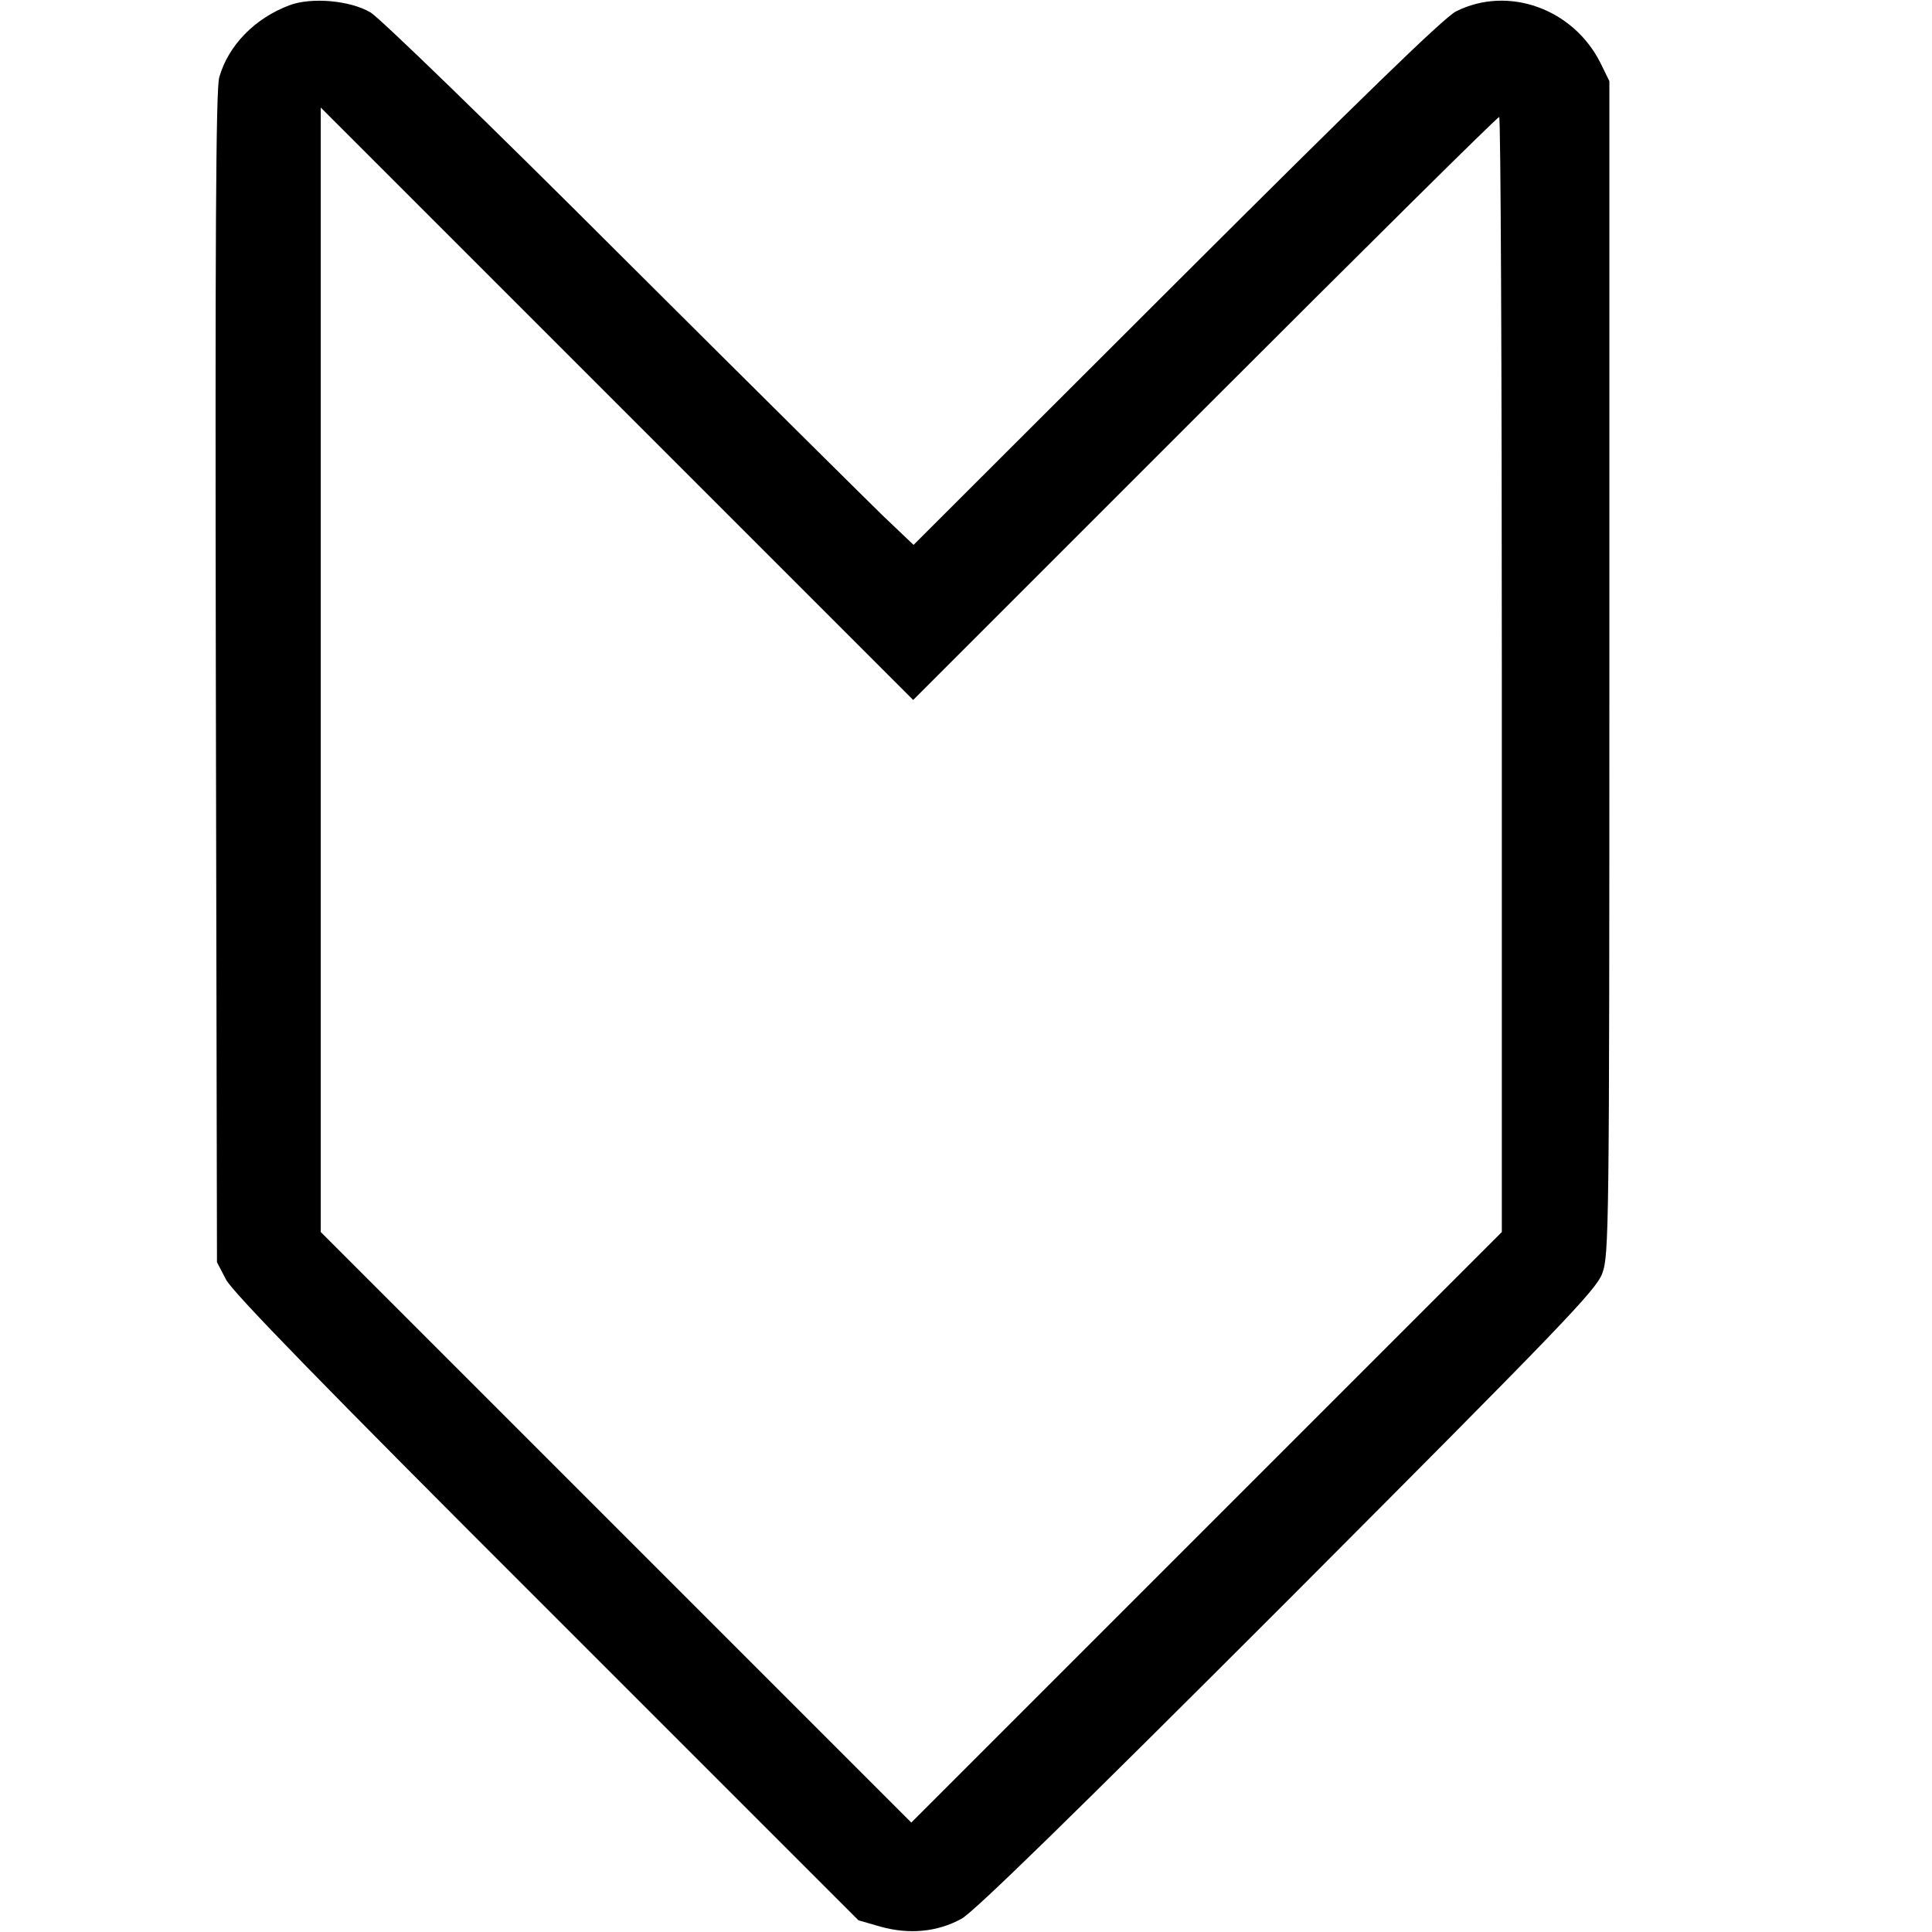
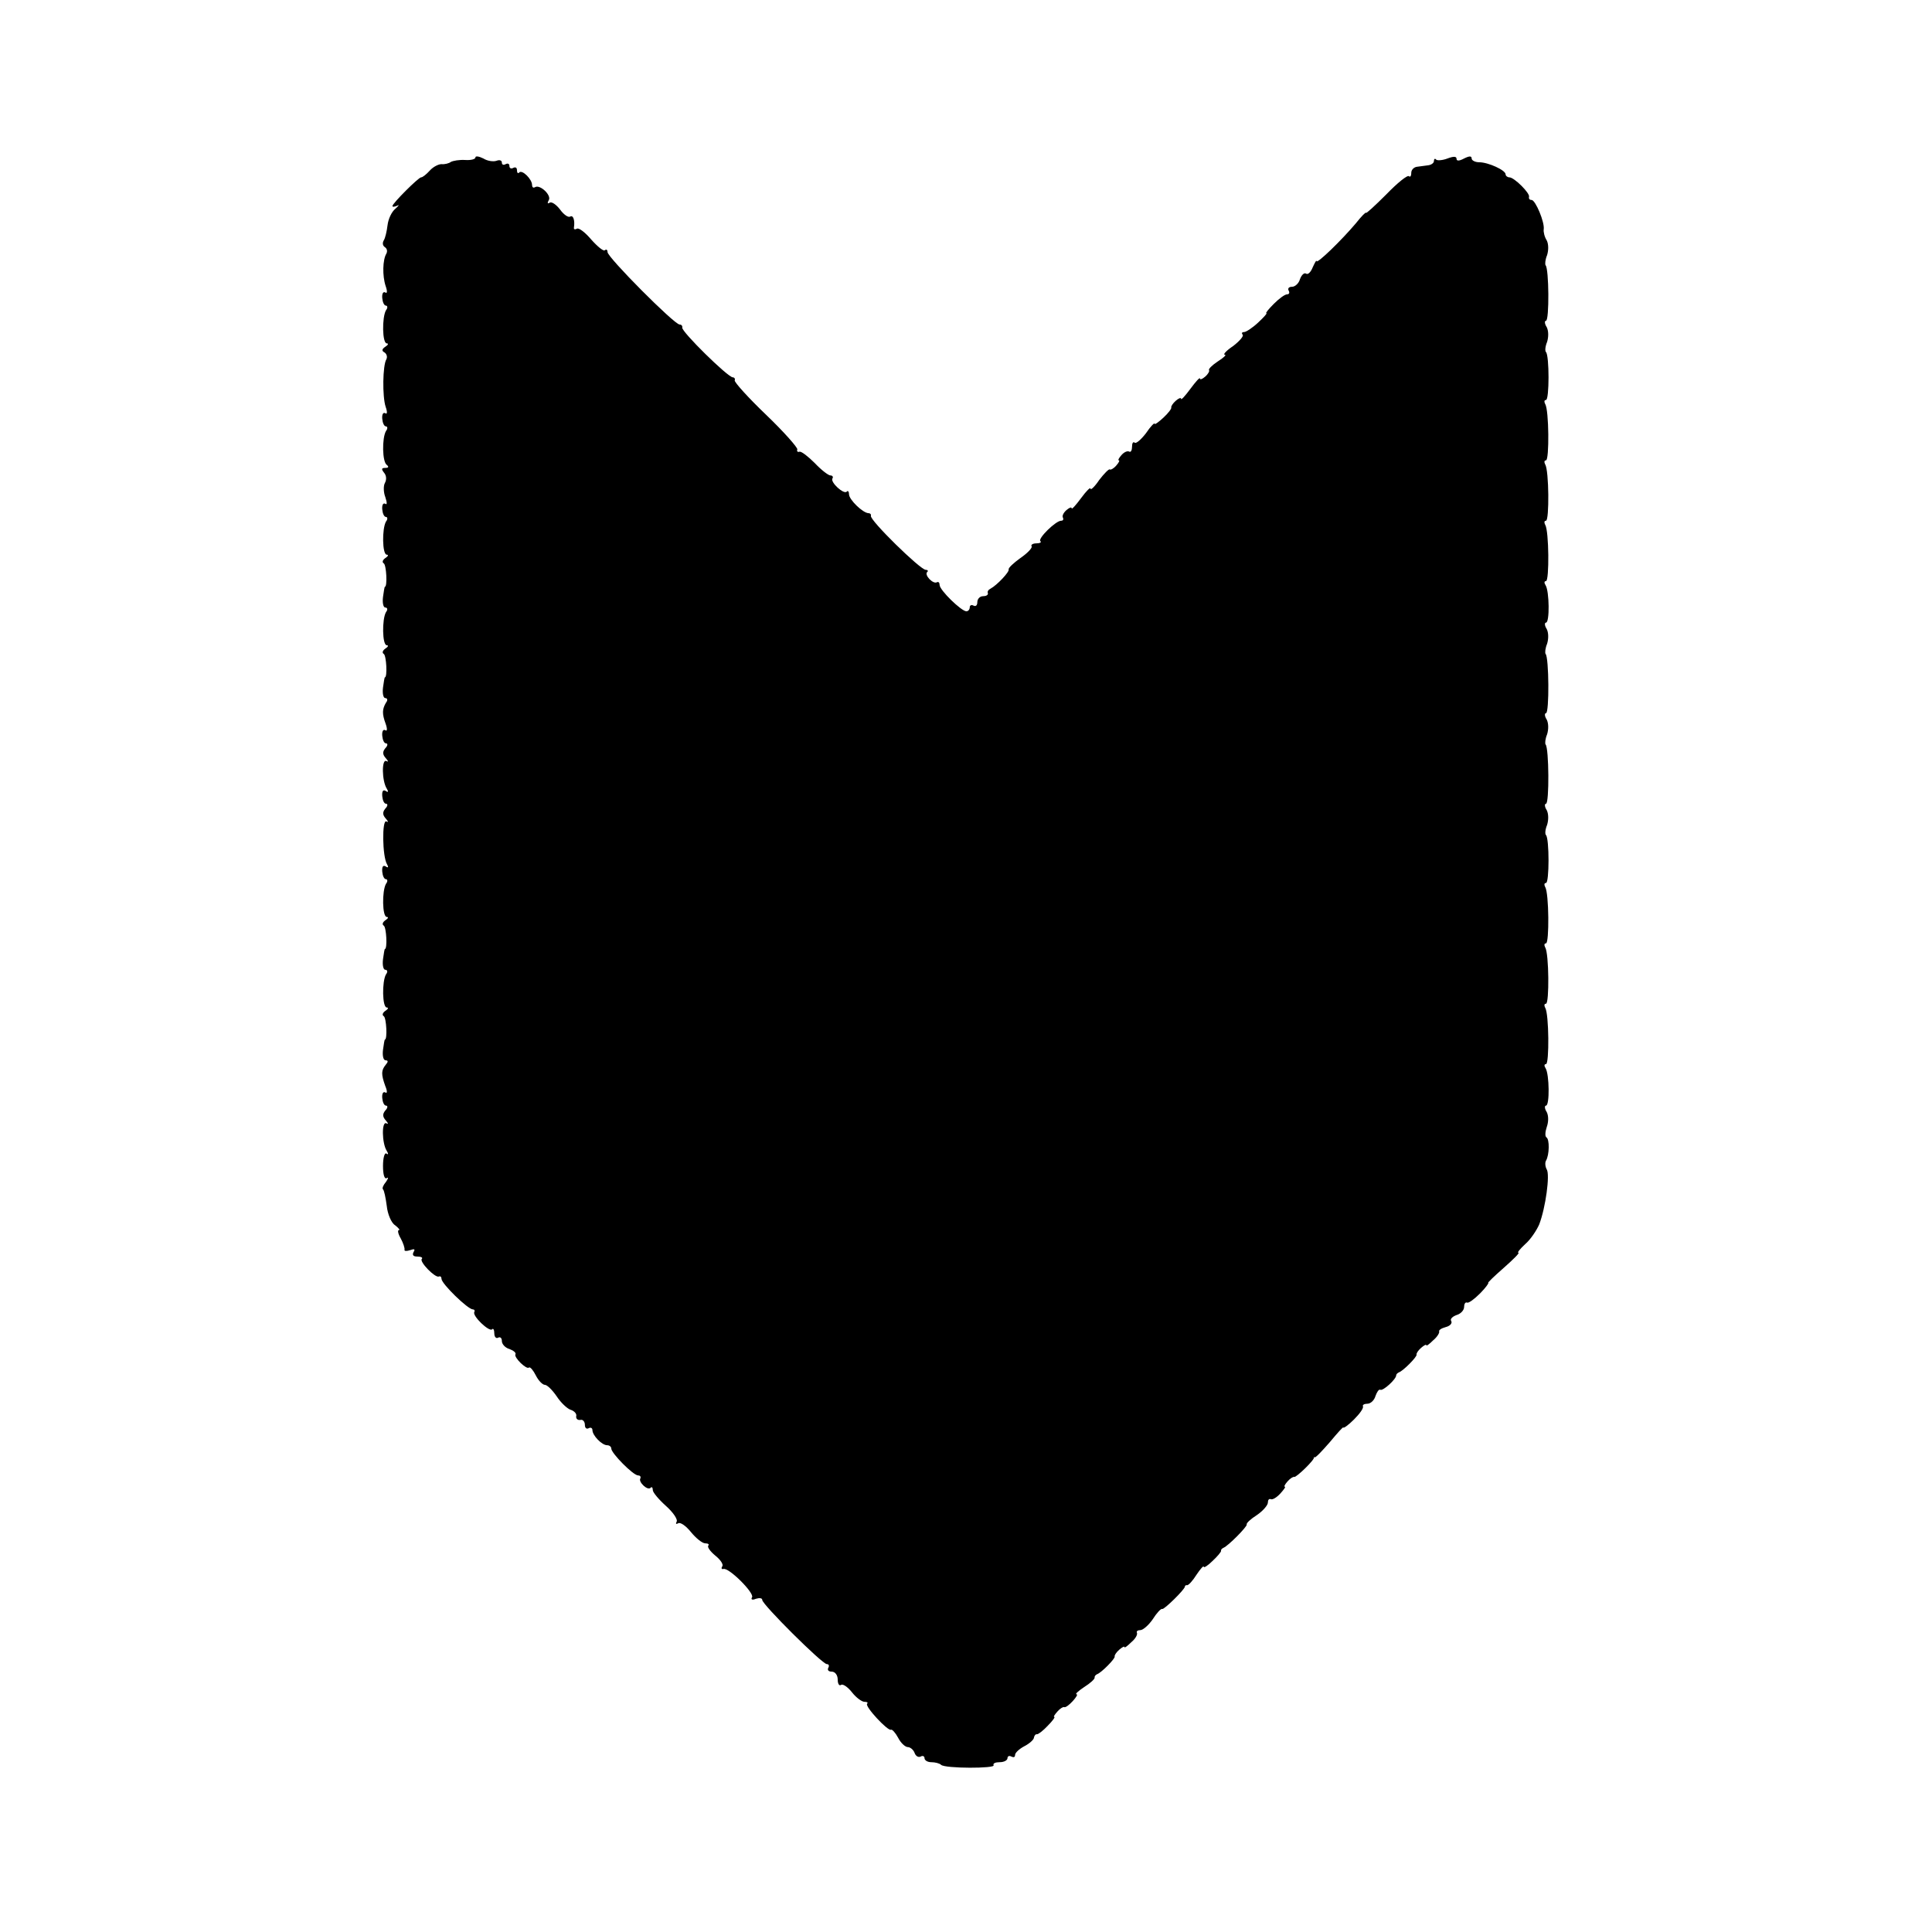
<svg xmlns="http://www.w3.org/2000/svg" version="1.0" width="512pt" height="512pt" viewBox="0 0 512 512" preserveAspectRatio="xMidYMid meet">
  <g transform="translate(0,512) scale(0.1,-0.1)" fill="#000000" stroke="none">
-     <path d="M767 5106 c-91 -34 -162 -106 -186 -191 -9 -30 -11 -442 -9 -1590 l3 -1550 24 -46 c17 -33 256 -279 850 -872 l826 -826 59 -17 c76 -21 150 -14 214 21 34 19 289 268 864 843 724 726 818 823 834 867 18 48 19 110 19 1605 l0 1555 -23 47 c-72 145 -245 207 -383 138 -31 -15 -251 -229 -741 -718 l-697 -696 -83 79 c-45 44 -360 356 -698 693 -338 338 -634 625 -658 639 -54 32 -157 41 -215 19z m2426 -1068 c424 424 775 772 780 772 4 0 7 -665 7 -1477 l0 -1478 -782 -782 -783 -783 -782 782 -783 783 0 1490 0 1490 785 -785 785 -785 773 773z" />
+     <path d="M1260 4703 c0 -5 -12 -8 -27 -7 -16 1 -32 -2 -38 -5 -5 -4 -17 -7 -25 -6 -8 0 -22 -7 -31 -17 -9 -10 -19 -18 -23 -18 -7 0 -76 -69 -76 -76 0 -3 6 -2 13 1 6 4 4 0 -5 -8 -10 -8 -19 -27 -21 -44 -2 -16 -6 -34 -10 -40 -4 -7 -3 -14 3 -18 6 -4 7 -11 4 -17 -10 -16 -11 -59 -2 -86 5 -14 4 -21 -1 -17 -6 3 -9 -4 -8 -15 1 -11 5 -20 10 -20 4 0 5 -6 0 -12 -11 -19 -10 -88 2 -88 5 0 4 -4 -4 -9 -9 -6 -10 -11 -2 -15 6 -4 8 -12 5 -18 -10 -16 -11 -99 -2 -126 5 -14 4 -21 -1 -17 -6 3 -9 -4 -8 -15 1 -11 5 -20 10 -20 4 0 5 -6 0 -12 -11 -19 -10 -82 2 -90 6 -5 5 -8 -4 -8 -10 0 -11 -3 -3 -13 6 -7 7 -18 2 -27 -4 -7 -4 -24 1 -37 5 -15 5 -22 0 -18 -6 3 -9 -4 -8 -15 1 -11 5 -20 10 -20 4 0 5 -6 0 -12 -11 -19 -10 -88 2 -88 5 0 4 -4 -4 -9 -7 -5 -9 -11 -4 -14 7 -4 10 -62 3 -62 -1 0 -3 -12 -5 -27 -2 -16 1 -28 6 -28 6 0 7 -6 2 -12 -11 -19 -10 -88 2 -88 5 0 4 -4 -4 -9 -7 -5 -9 -11 -4 -14 7 -4 10 -62 3 -62 -1 0 -3 -12 -5 -27 -2 -16 1 -28 6 -28 6 0 7 -6 2 -12 -10 -17 -11 -29 -1 -56 5 -14 4 -21 -1 -17 -6 3 -9 -4 -8 -15 1 -11 5 -20 10 -20 5 0 5 -6 -2 -13 -8 -10 -7 -17 2 -27 6 -7 7 -10 1 -7 -13 7 -12 -53 1 -73 5 -8 4 -11 -3 -6 -7 4 -10 -1 -9 -14 1 -11 5 -20 10 -20 5 0 5 -6 -2 -13 -8 -10 -7 -17 2 -27 6 -7 7 -10 1 -7 -12 7 -11 -94 2 -114 4 -7 3 -10 -4 -5 -7 4 -10 -1 -9 -14 1 -11 5 -20 10 -20 4 0 5 -6 0 -12 -11 -19 -10 -88 2 -88 5 0 4 -4 -4 -9 -7 -5 -9 -11 -4 -14 7 -4 10 -62 3 -62 -1 0 -3 -12 -5 -27 -2 -16 1 -28 6 -28 6 0 7 -6 2 -12 -11 -19 -10 -88 2 -88 5 0 4 -4 -4 -9 -7 -5 -9 -11 -4 -14 7 -4 10 -62 3 -62 -1 0 -3 -12 -5 -27 -2 -16 1 -28 7 -28 7 0 7 -4 0 -12 -12 -15 -12 -25 -1 -56 6 -14 5 -21 0 -17 -6 3 -9 -4 -8 -15 1 -11 5 -20 10 -20 5 0 5 -6 -2 -13 -8 -10 -7 -17 2 -27 6 -7 7 -10 1 -7 -13 7 -12 -53 1 -73 5 -8 4 -11 -1 -7 -5 3 -9 -12 -9 -33 0 -23 4 -36 10 -32 5 3 4 -1 -2 -10 -7 -8 -11 -17 -8 -20 3 -2 7 -22 10 -44 2 -21 12 -45 22 -51 9 -7 14 -13 10 -13 -4 0 -2 -10 5 -22 7 -13 11 -26 10 -30 -1 -4 6 -4 15 -1 11 4 14 3 9 -5 -4 -8 -1 -12 10 -12 10 0 15 -3 12 -6 -8 -7 35 -51 45 -47 4 2 7 -1 7 -6 0 -13 70 -81 83 -81 4 0 6 -3 4 -7 -6 -10 39 -53 47 -46 3 4 6 -1 6 -11 0 -9 5 -14 10 -11 6 3 10 -1 10 -9 0 -8 9 -18 20 -21 11 -4 18 -10 16 -14 -5 -8 30 -42 36 -35 3 2 11 -7 18 -21 7 -14 18 -25 24 -25 6 0 20 -14 31 -30 11 -17 28 -33 37 -36 10 -3 17 -11 15 -17 -1 -7 4 -11 11 -10 6 2 12 -4 12 -13 0 -8 4 -12 10 -9 5 3 10 1 10 -5 0 -14 25 -40 39 -40 6 0 11 -4 11 -9 0 -12 58 -71 71 -71 5 0 8 -3 6 -8 -6 -9 19 -33 27 -25 3 4 6 1 6 -6 0 -6 16 -25 35 -42 19 -17 32 -36 28 -42 -3 -5 -1 -7 4 -4 6 4 21 -7 34 -23 13 -16 30 -30 38 -30 8 0 11 -3 8 -6 -3 -4 5 -15 18 -26 14 -11 23 -24 19 -29 -3 -5 -2 -8 3 -7 14 5 83 -64 76 -75 -4 -6 1 -8 10 -4 10 3 17 2 17 -3 0 -12 159 -170 171 -170 6 0 7 -5 4 -10 -3 -6 1 -10 9 -10 9 0 16 -9 16 -21 0 -11 4 -18 9 -14 5 3 18 -6 29 -20 11 -14 26 -25 33 -25 7 0 10 -2 7 -5 -7 -7 55 -73 63 -69 3 2 12 -8 19 -21 7 -14 19 -25 26 -25 6 0 15 -7 18 -16 3 -8 10 -12 16 -9 5 3 10 1 10 -4 0 -6 8 -11 18 -11 10 0 22 -3 26 -7 10 -10 146 -10 139 -1 -2 5 5 8 16 8 12 0 21 5 21 11 0 5 5 7 10 4 6 -3 10 -2 10 4 0 6 11 16 24 23 14 7 26 18 26 23 1 6 5 10 8 9 4 0 17 10 29 23 12 12 20 23 17 23 -3 0 1 6 8 14 7 8 15 13 18 12 3 -2 13 5 23 16 9 10 14 18 10 18 -5 0 5 9 20 19 16 10 28 21 28 25 -1 3 2 7 6 9 12 4 49 42 47 47 -1 3 4 11 12 18 8 7 14 10 14 7 0 -3 8 3 18 13 11 9 17 20 15 25 -2 4 2 7 9 7 7 0 22 13 33 29 10 16 22 29 25 27 5 -2 59 51 60 59 0 3 3 5 6 4 4 0 15 12 25 28 10 15 19 25 19 21 0 -4 11 3 23 15 13 12 23 24 23 27 -1 3 2 6 6 8 13 5 64 57 62 62 -2 3 11 15 27 25 16 11 29 26 29 33 0 7 3 11 8 9 4 -2 15 4 25 15 9 10 15 18 12 18 -3 0 0 6 7 14 7 8 15 13 18 12 5 -2 56 47 52 52 -1 1 0 1 2 0 2 -2 20 17 40 40 20 24 36 42 36 39 0 -3 13 6 28 21 15 15 26 30 24 35 -2 4 4 7 12 7 8 0 18 9 21 20 4 11 9 19 13 17 7 -4 42 28 42 38 0 3 3 6 7 8 12 4 49 42 47 47 -1 3 4 11 12 18 8 7 14 10 14 7 0 -3 8 3 18 13 11 9 17 20 16 23 -2 4 6 9 17 12 12 3 18 10 15 16 -4 5 3 12 14 16 11 3 20 13 20 21 0 8 3 14 8 12 4 -2 19 9 34 24 15 15 24 28 22 28 -3 0 16 18 41 40 25 22 43 40 39 40 -4 0 4 10 18 23 14 12 30 36 37 52 17 44 29 132 20 146 -4 7 -5 18 -2 23 9 15 10 57 1 62 -4 3 -3 15 1 27 5 14 5 30 0 40 -6 9 -6 17 -2 17 10 0 9 83 -1 99 -4 6 -4 11 1 11 9 0 8 134 -2 149 -3 6 -3 11 2 11 9 0 8 134 -2 149 -3 6 -3 11 2 11 9 0 8 134 -2 149 -3 6 -3 11 2 11 9 0 9 118 0 127 -3 3 -2 15 3 27 4 13 4 29 -1 39 -6 9 -6 17 -2 17 9 0 8 148 -1 157 -2 3 -1 15 4 27 4 13 4 29 -1 39 -6 9 -6 17 -2 17 9 0 8 148 -1 157 -2 3 -1 15 4 27 4 13 4 29 -1 39 -6 9 -6 17 -2 17 10 0 9 83 -1 99 -4 6 -4 11 1 11 9 0 8 134 -2 149 -3 6 -3 11 2 11 9 0 8 134 -2 149 -3 6 -3 11 2 11 9 0 8 134 -2 149 -3 6 -3 11 2 11 9 0 9 118 0 127 -3 3 -2 15 3 27 4 13 4 29 -1 39 -6 9 -6 17 -2 17 9 0 8 138 -1 147 -2 3 -1 15 4 27 4 13 4 29 -1 39 -6 9 -9 23 -8 29 3 19 -22 78 -32 78 -5 0 -8 3 -7 8 4 9 -39 52 -52 52 -5 0 -10 4 -10 8 0 11 -46 32 -70 32 -11 0 -20 5 -20 10 0 7 -6 7 -20 0 -13 -7 -20 -7 -20 -1 0 7 -8 7 -24 1 -13 -5 -27 -6 -30 -3 -3 4 -6 2 -6 -4 0 -5 -7 -10 -15 -11 -8 -1 -22 -3 -30 -4 -8 -1 -15 -8 -15 -16 0 -9 -3 -12 -6 -9 -4 4 -31 -18 -60 -48 -30 -30 -54 -52 -54 -49 0 3 -12 -9 -27 -28 -38 -45 -103 -108 -104 -100 0 4 -4 -3 -10 -16 -5 -13 -13 -21 -18 -17 -5 3 -12 -4 -16 -15 -3 -11 -13 -20 -21 -20 -8 0 -12 -4 -9 -10 3 -5 2 -10 -4 -10 -6 0 -21 -11 -35 -25 -14 -14 -23 -25 -20 -25 3 0 -7 -11 -22 -25 -15 -14 -32 -25 -37 -25 -6 0 -7 -3 -4 -7 4 -3 -8 -17 -25 -30 -18 -12 -28 -23 -22 -23 5 0 -3 -8 -19 -18 -15 -10 -25 -20 -23 -23 2 -2 -2 -10 -10 -17 -8 -7 -14 -9 -14 -5 0 4 -11 -8 -25 -27 -14 -19 -25 -31 -25 -27 0 4 -6 2 -14 -5 -8 -7 -13 -15 -12 -18 1 -3 -8 -15 -21 -27 -13 -12 -23 -19 -23 -16 0 4 -11 -7 -23 -25 -13 -17 -27 -29 -30 -25 -4 3 -7 -1 -7 -11 0 -9 -3 -15 -7 -13 -5 3 -14 -1 -21 -9 -7 -8 -10 -14 -7 -14 3 0 0 -6 -7 -14 -7 -8 -15 -12 -17 -10 -2 2 -15 -11 -28 -28 -12 -18 -23 -28 -23 -23 0 5 -11 -6 -25 -25 -14 -19 -25 -31 -25 -27 0 4 -6 2 -14 -5 -8 -7 -12 -16 -9 -20 2 -5 0 -8 -5 -8 -14 0 -62 -47 -55 -54 4 -3 -1 -6 -11 -6 -9 0 -15 -4 -12 -8 2 -4 -11 -18 -30 -31 -18 -13 -32 -26 -31 -30 3 -6 -31 -42 -48 -51 -6 -3 -9 -8 -7 -12 1 -5 -5 -8 -13 -8 -8 0 -15 -7 -15 -16 0 -8 -4 -12 -10 -9 -5 3 -10 1 -10 -4 0 -6 -4 -11 -9 -11 -13 0 -71 56 -71 70 0 6 -3 9 -7 7 -10 -6 -34 19 -26 27 4 3 1 6 -4 6 -14 0 -149 132 -145 143 1 4 -2 7 -6 7 -15 0 -52 36 -52 50 0 7 -3 11 -6 7 -8 -8 -44 25 -38 35 3 4 0 8 -5 8 -6 0 -25 15 -42 33 -17 17 -35 31 -40 30 -5 -2 -8 1 -6 6 1 5 -36 47 -83 92 -47 45 -84 86 -83 91 2 4 -1 8 -5 8 -13 0 -137 122 -134 132 1 4 -2 8 -7 8 -14 0 -191 178 -191 192 0 6 -3 8 -7 5 -3 -4 -19 9 -36 28 -16 19 -33 32 -38 29 -5 -3 -9 -2 -8 3 3 19 -2 34 -10 29 -5 -3 -17 5 -27 19 -10 13 -22 21 -27 18 -6 -4 -7 -1 -3 6 9 13 -23 43 -36 35 -5 -3 -8 0 -8 6 0 15 -26 41 -34 33 -3 -4 -6 -1 -6 6 0 7 -4 9 -10 6 -5 -3 -10 -1 -10 5 0 6 -4 8 -10 5 -5 -3 -10 -2 -10 4 0 6 -6 8 -14 5 -8 -3 -24 -1 -35 6 -12 6 -21 7 -21 3z" />
  </g>
</svg>
